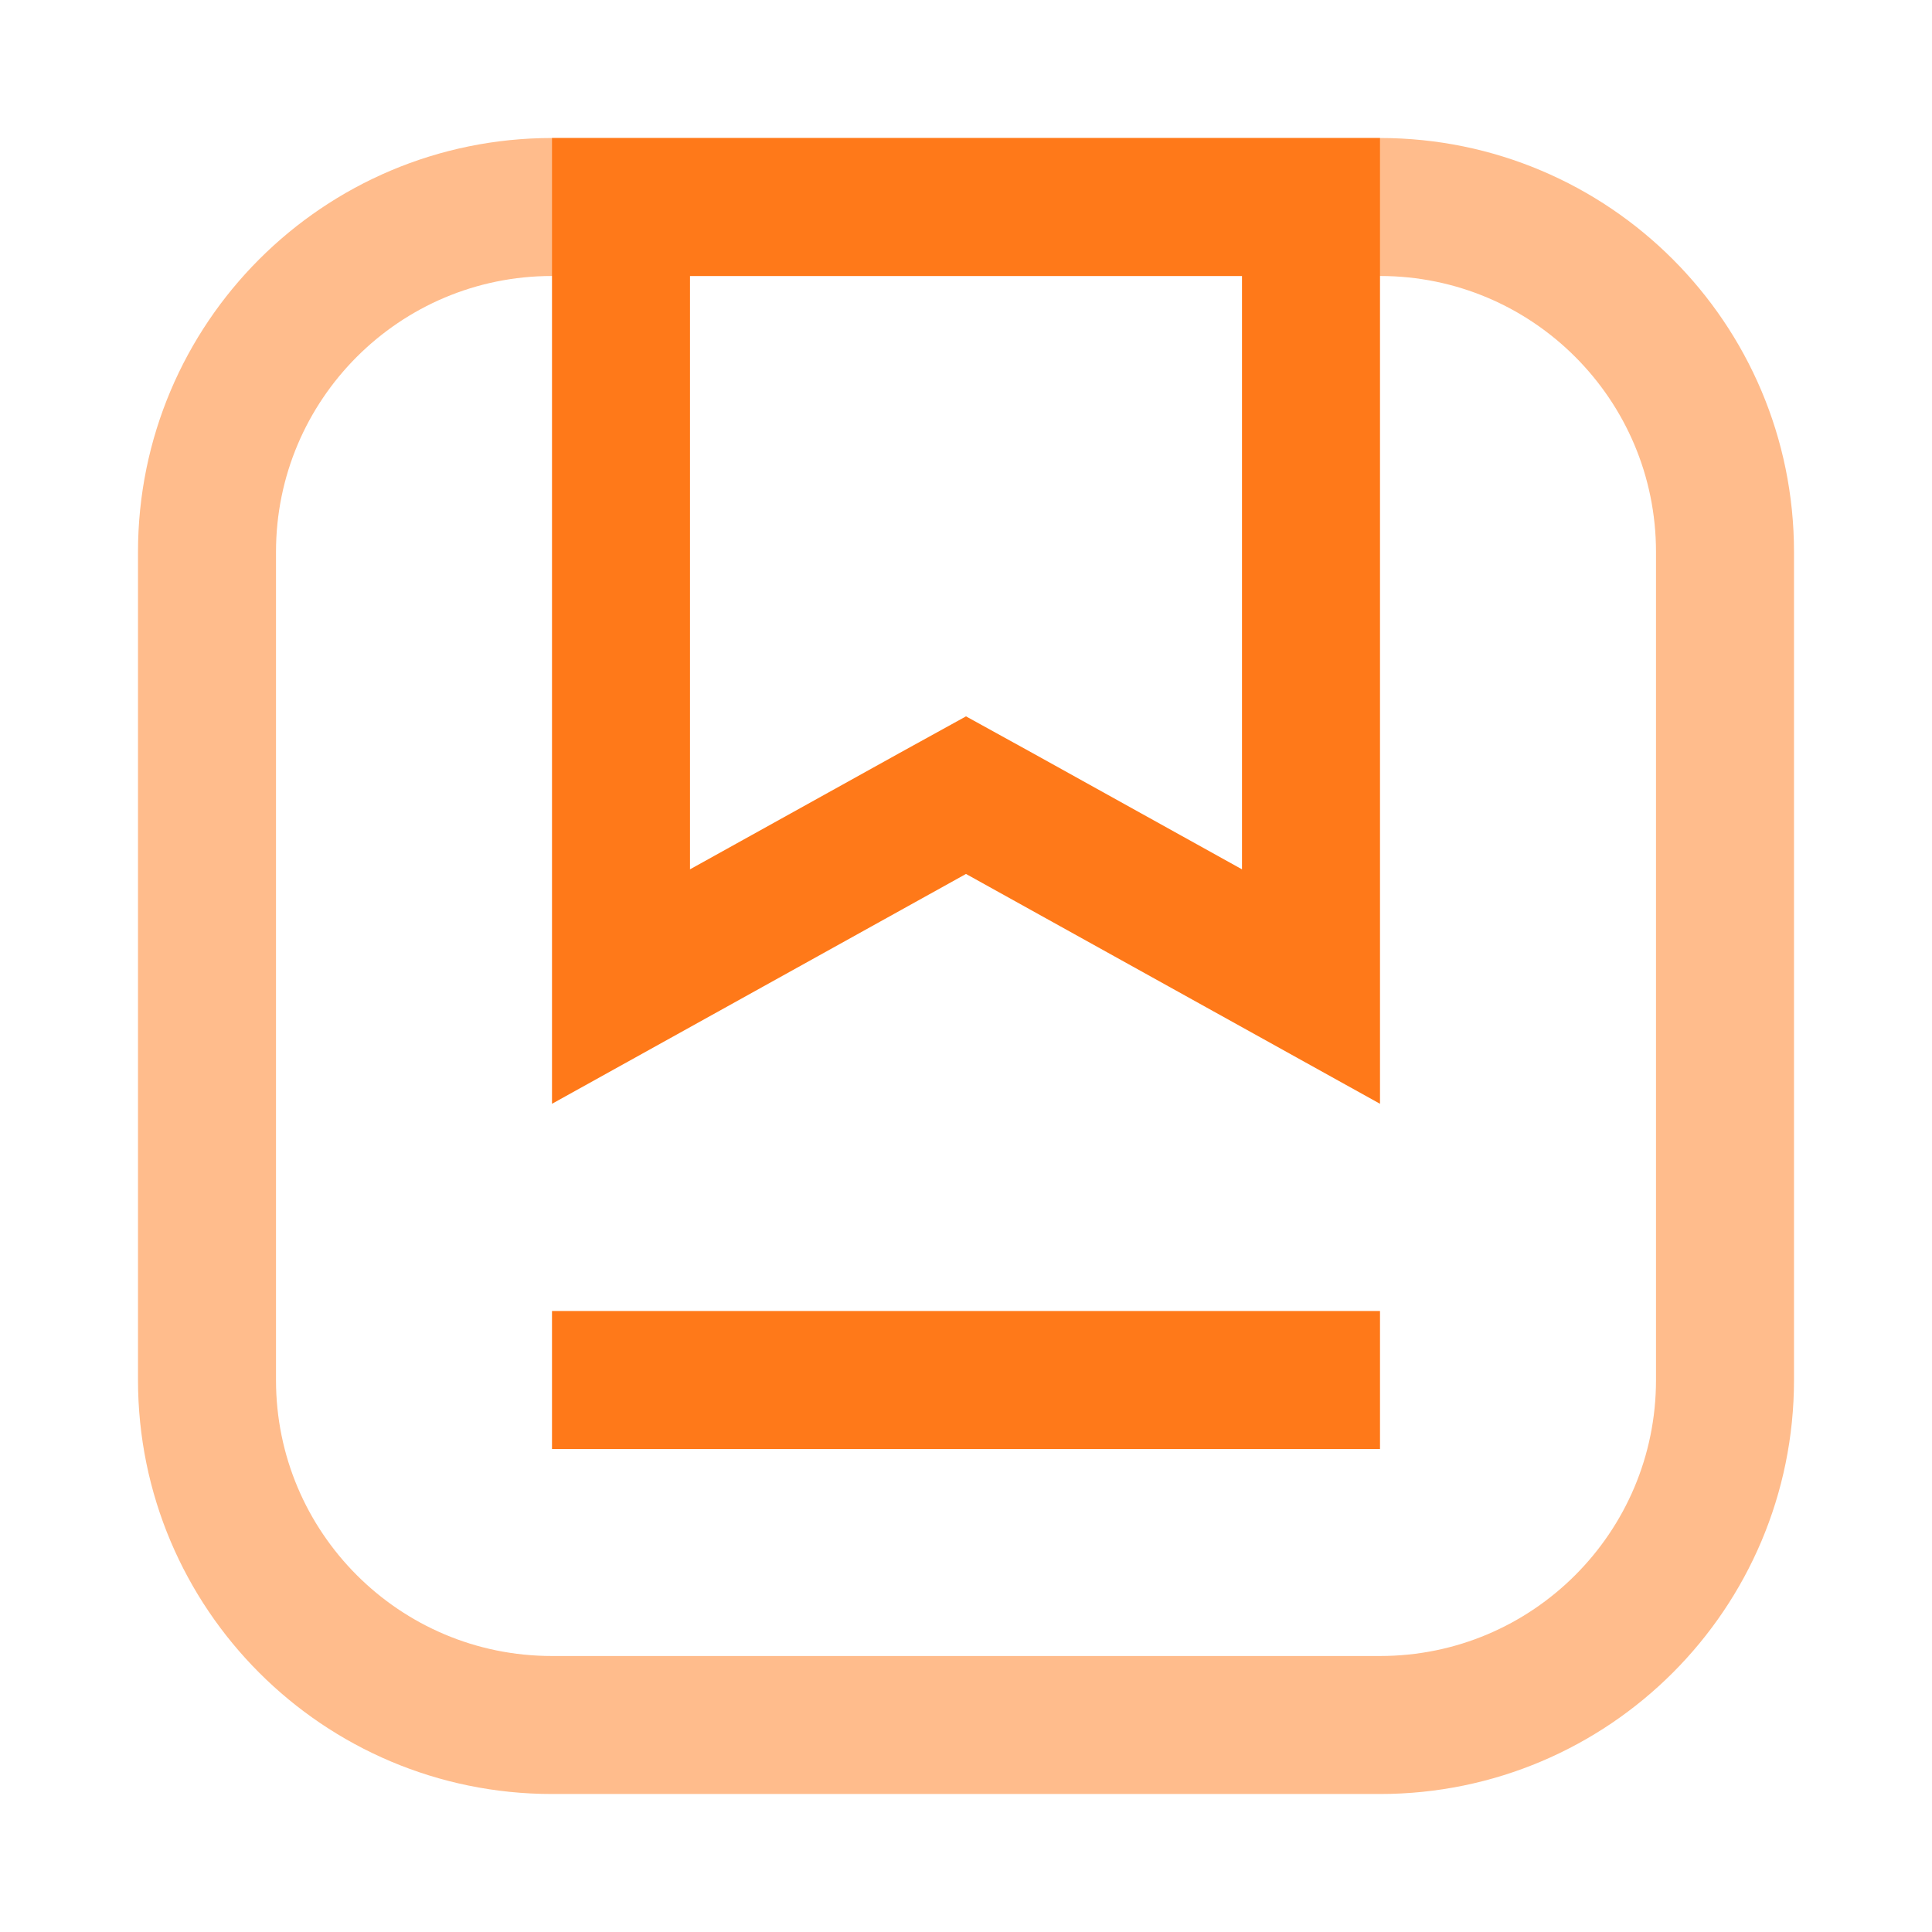
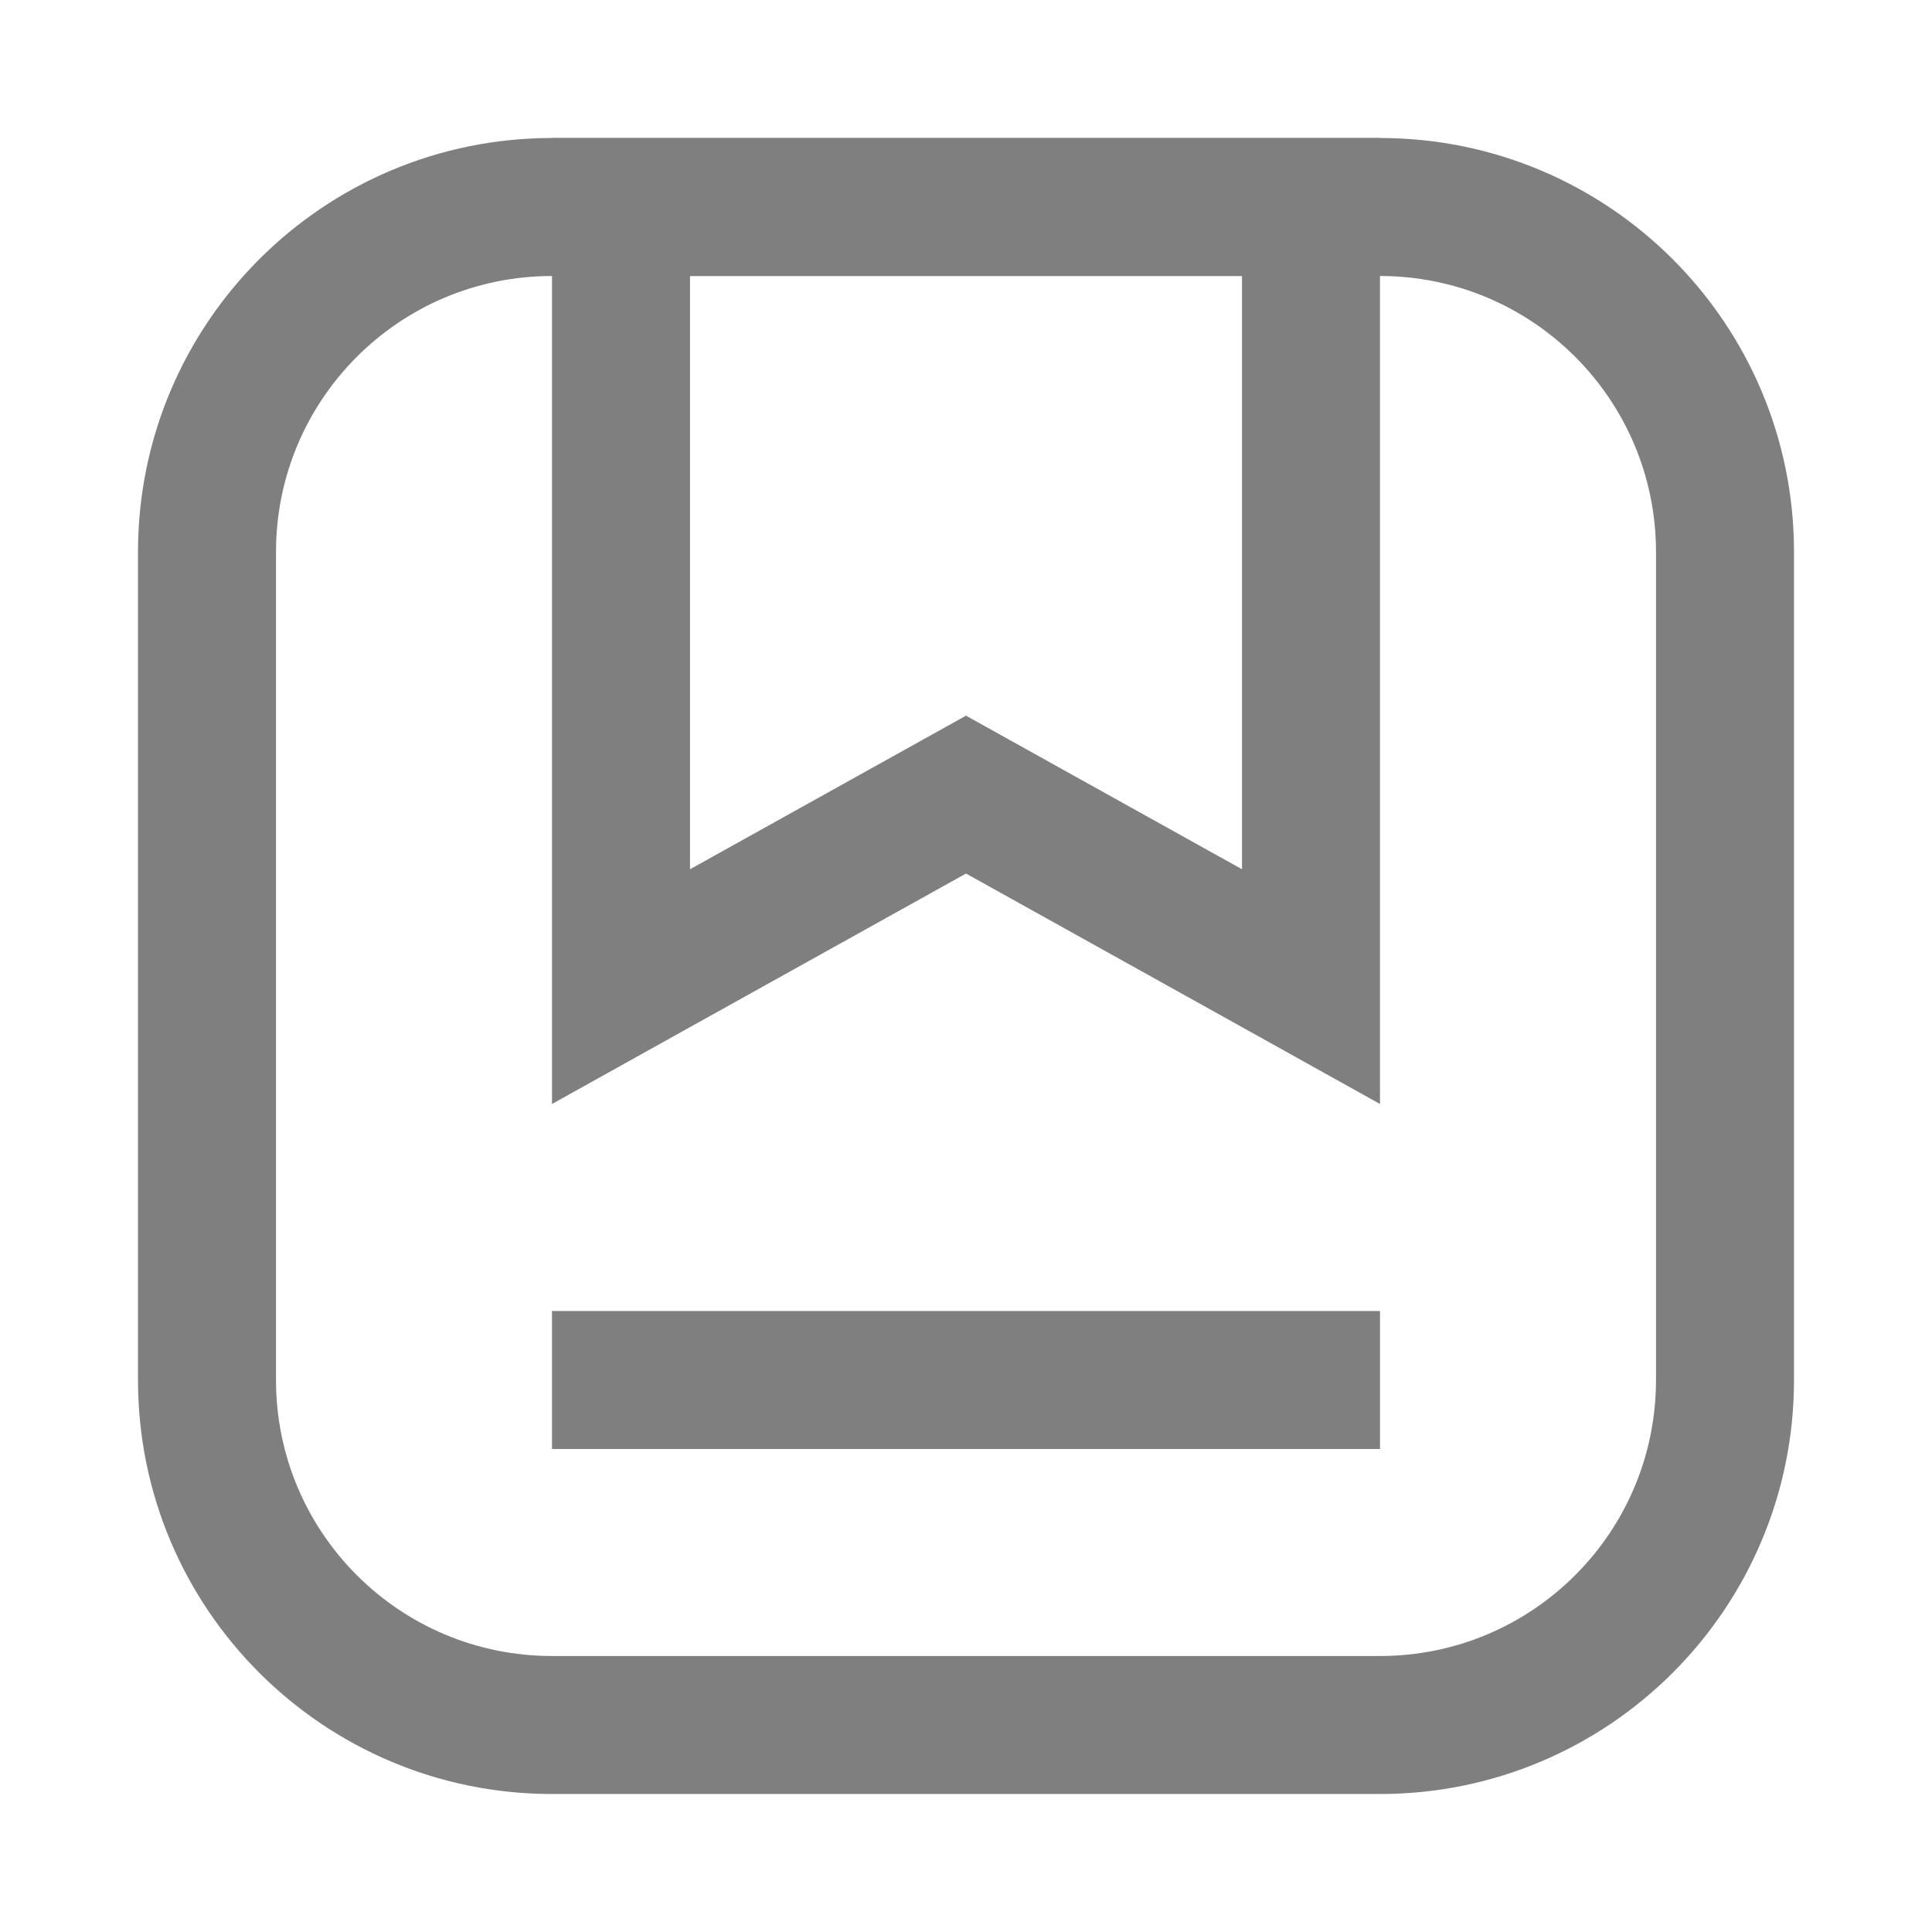
<svg xmlns="http://www.w3.org/2000/svg" width="14" height="14" viewBox="0 0 14 14" fill="none">
-   <path opacity="0.5" d="M4 1.5L10 1.5C11.381 1.5 12.5 2.619 12.5 4L12.5 10C12.5 11.381 11.381 12.5 10 12.5L4 12.5C2.619 12.5 1.5 11.381 1.5 10L1.5 4C1.5 2.619 2.619 1.5 4 1.5Z" stroke="#FF7919" />
-   <path d="M4 10H10" stroke="#FF7919" />
-   <path d="M9.5 1.5V7.149L7.243 5.896L7 5.762L6.757 5.896L4.5 7.149L4.5 1.5L9.5 1.5Z" stroke="#FF7919" />
+   <g opacity="0.5">
+     <g opacity="0">
+       <rect x="0" y="0" width="14" height="14" style="mix-blend-mode:normal" fill="#000000" />
+     </g>
+     <path fill-rule="evenodd" fill="rgba(0, 0, 0, 1)" style="mix-blend-mode:normal" d="M10 1L4 1C2.343 1 1 2.343 1 4L1 10C1 11.657 2.343 13 4 13L10 13C11.657 13 13 11.657 13 10L13 4C13 2.343 11.657 1 10 1ZM2 4C2 2.895 2.895 2 4 2L10 2C11.105 2 12 2.895 12 4L12 10C12 11.105 11.105 12 10 12L4 12C2.895 12 2 11.105 2 10L2 4Z" />
+     <path fill="rgba(0, 0, 0, 1)" style="mix-blend-mode:normal" d="M4 9.5L10 9.5L10 10.5L4 10.5L4 9.5Z" />
+     <path fill-rule="evenodd" fill="rgba(0, 0, 0, 1)" style="mix-blend-mode:normal" d="M7 6.33L9 7.443L10 8L10 1L4 1L4 8L5 7.443L7 6.33ZM5 6.299L5 2L9 2L9 6.299L7 5.186L5 6.299Z" />
+   </g>
</svg>
